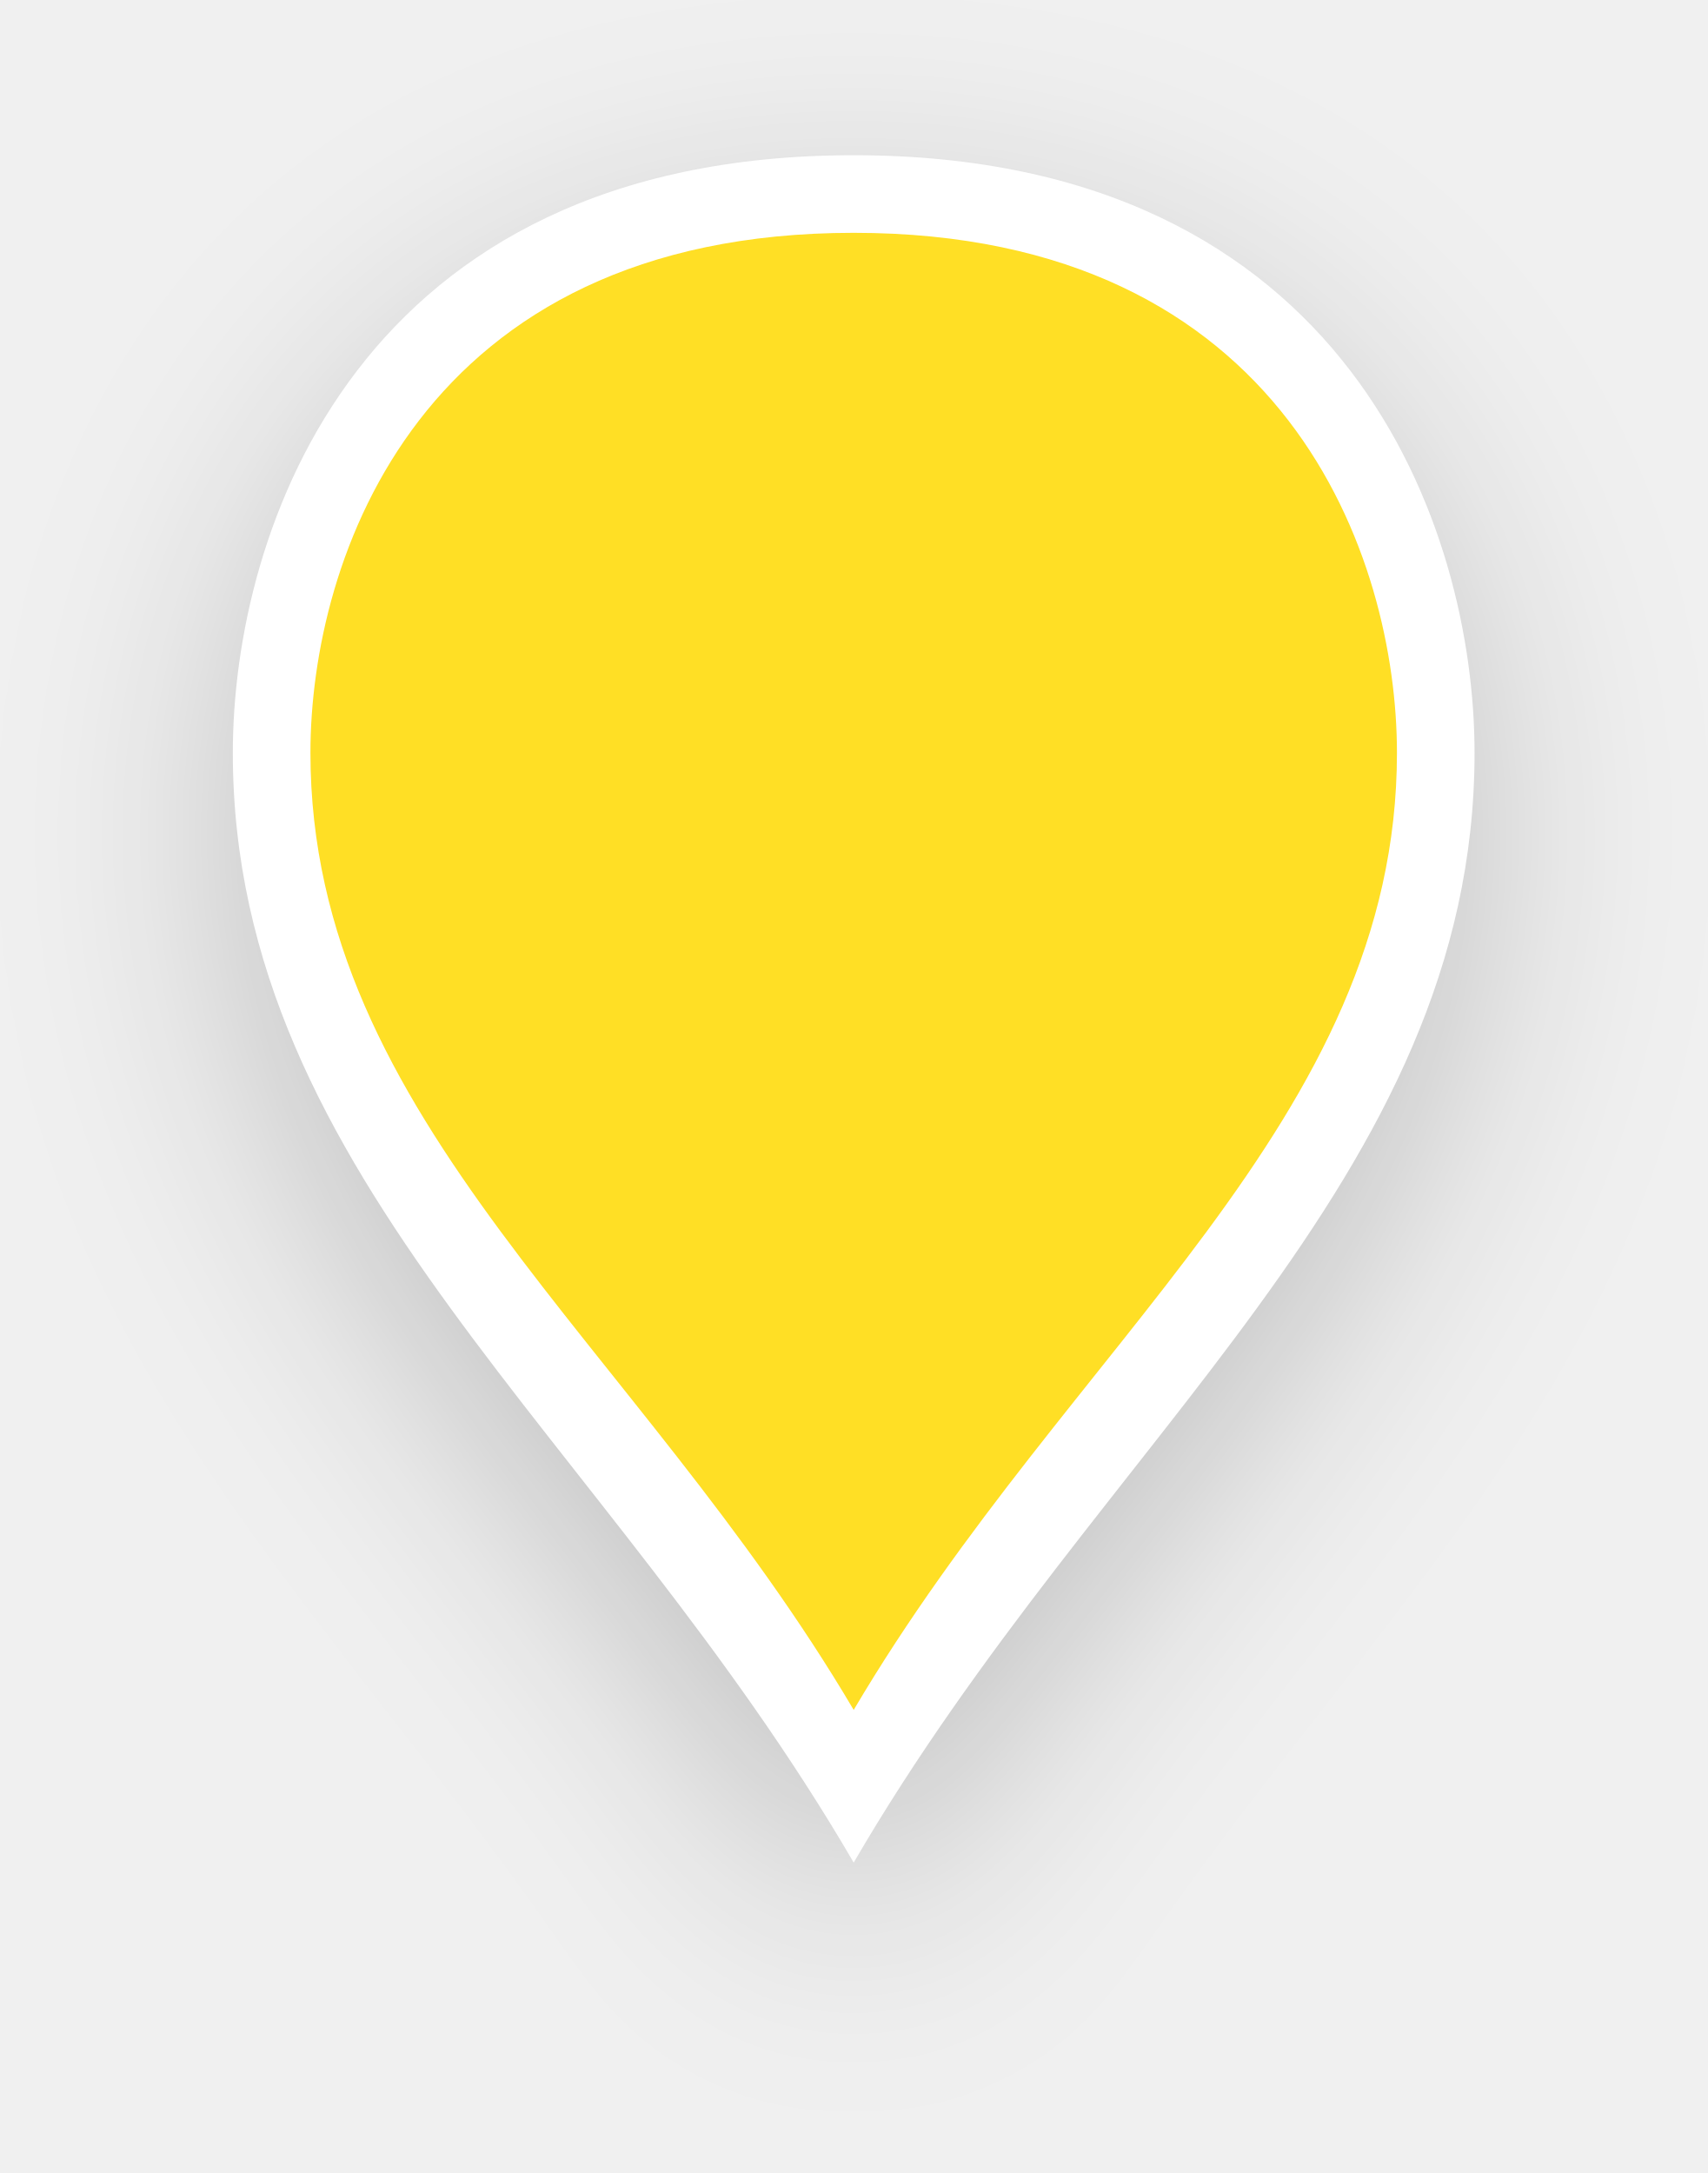
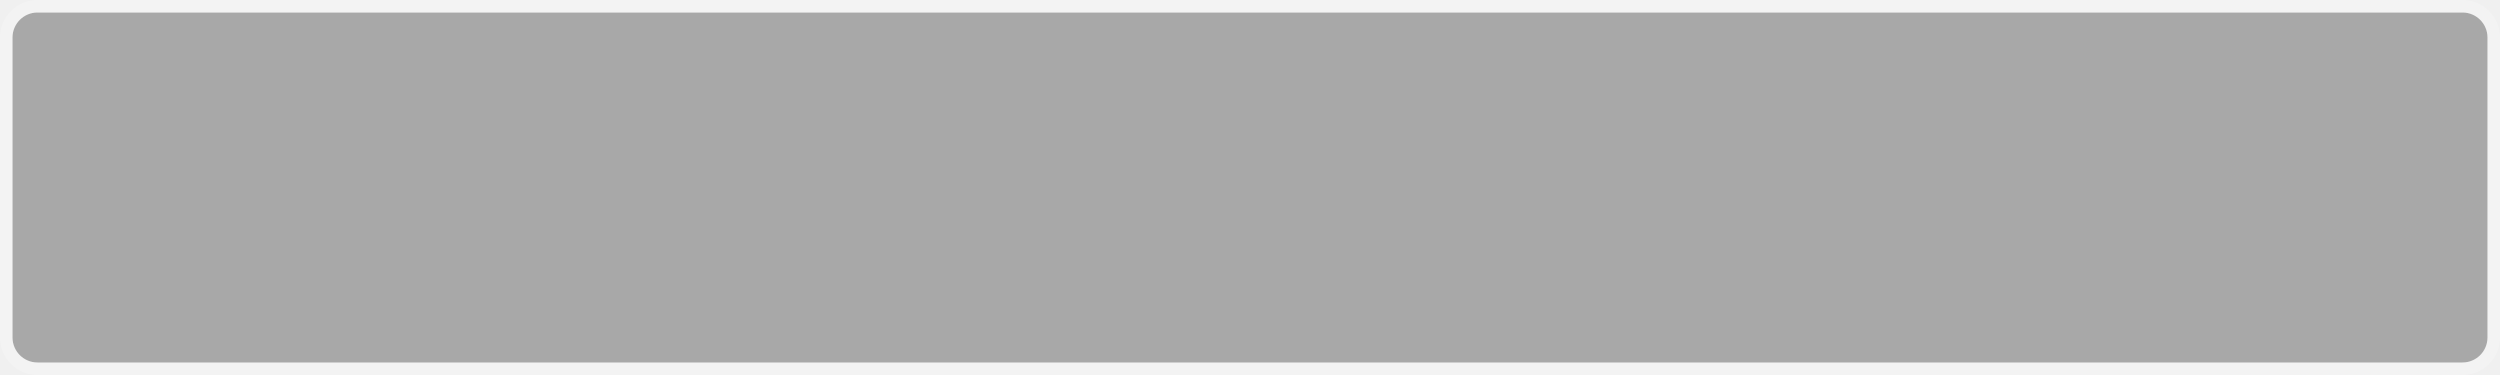
- <svg xmlns="http://www.w3.org/2000/svg" xmlns:xlink="http://www.w3.org/1999/xlink" version="1.1" width="22px" height="28px">
-   <defs>
-     <filter x="382px" y="7px" width="22px" height="28px" filterUnits="userSpaceOnUse" id="filter532">
-       <feOffset dx="0" dy="1" in="SourceAlpha" result="shadowOffsetInner" />
-       <feGaussianBlur stdDeviation="1.5" in="shadowOffsetInner" result="shadowGaussian" />
-       <feComposite in2="shadowGaussian" operator="atop" in="SourceAlpha" result="shadowComposite" />
-       <feColorMatrix type="matrix" values="0 0 0 0 0  0 0 0 0 0  0 0 0 0 0  0 0 0 0.2 0  " in="shadowComposite" />
-     </filter>
-     <g id="widget533">
-       <path d="M 393 30.017  C 390 24.895  385.5 21.822  385.5 16.7  C 385.5 14.026  387 9.5  393 9.5  C 399 9.5  400.5 14.026  400.5 16.7  C 400.5 21.822  396 24.895  393 30.017  Z " fill-rule="nonzero" fill="#ffdf25" stroke="none" />
-       <path d="M 393 31  C 389.8 25.5  385 22.2  385 16.7  C 385 13.84  386.6 9  393 9  C 399.4 9  401 13.84  401 16.7  C 401 22.2  396.2 25.5  393 31  Z M 393 29.033  C 395.8 24.29  400 21.444  400 16.7  C 400 14.211  398.6 10  393 10  C 387.4 10  386 14.211  386 16.7  C 386 21.444  390.2 24.29  393 29.033  Z " fill-rule="nonzero" fill="#ffffff" stroke="none" />
-     </g>
-   </defs>
-   <g transform="matrix(1 0 0 1 -382 -7 )">
-     <use xlink:href="#widget533" filter="url(#filter532)" />
-     <use xlink:href="#widget533" />
+ <svg xmlns="http://www.w3.org/2000/svg" version="1.1" width="200px" height="30px">
+   <g transform="matrix(1 0 0 1 -20 -568 )">
+     <path d="M 21 571  A 2 2 0 0 1 23 569 L 217 569  A 2 2 0 0 1 219 571 L 219 595  A 2 2 0 0 1 217 597 L 23 597  A 2 2 0 0 1 21 595 L 21 571  Z " fill-rule="nonzero" fill="#000000" stroke="none" fill-opacity="0.298" />
+     <path d="M 20.5 571  A 2.5 2.5 0 0 1 23 568.5 L 217 568.5  A 2.5 2.5 0 0 1 219.5 571 L 219.5 595  A 2.5 2.5 0 0 1 217 597.5 L 23 597.5  A 2.5 2.5 0 0 1 20.5 595 L 20.5 571  Z " stroke-width="1" stroke="#ffffff" fill="none" stroke-opacity="0.2" />
  </g>
</svg>
